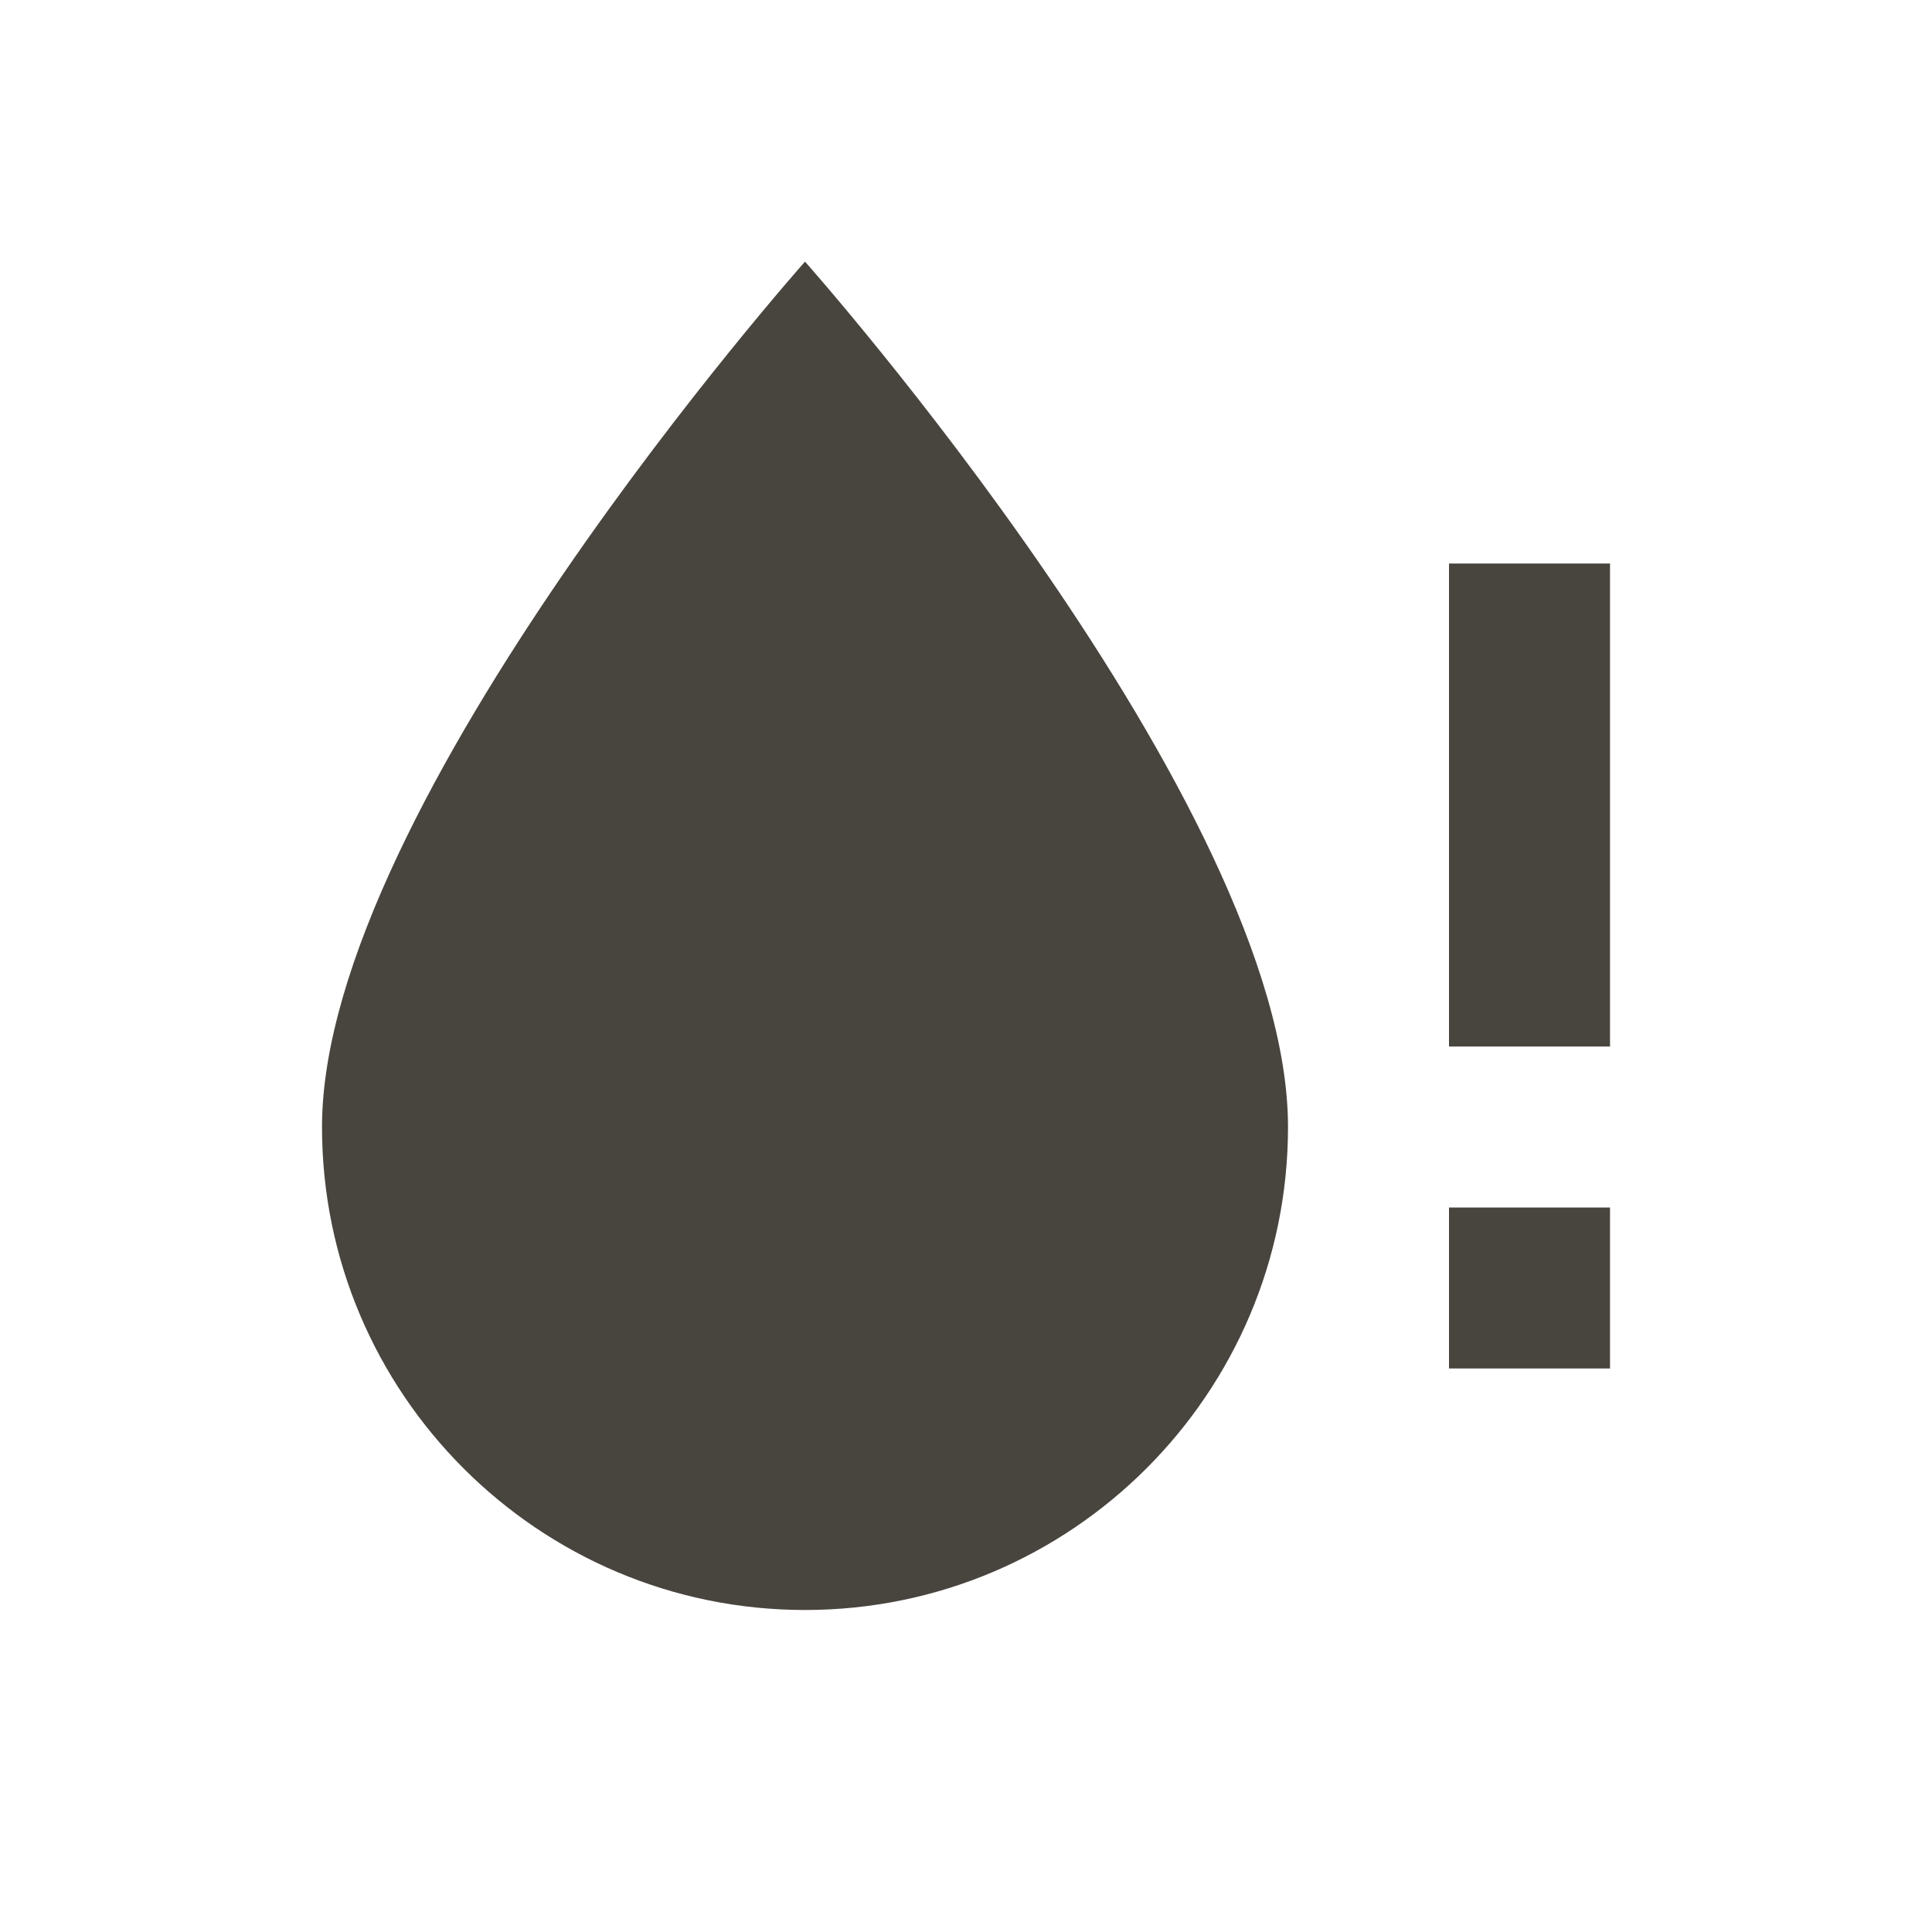
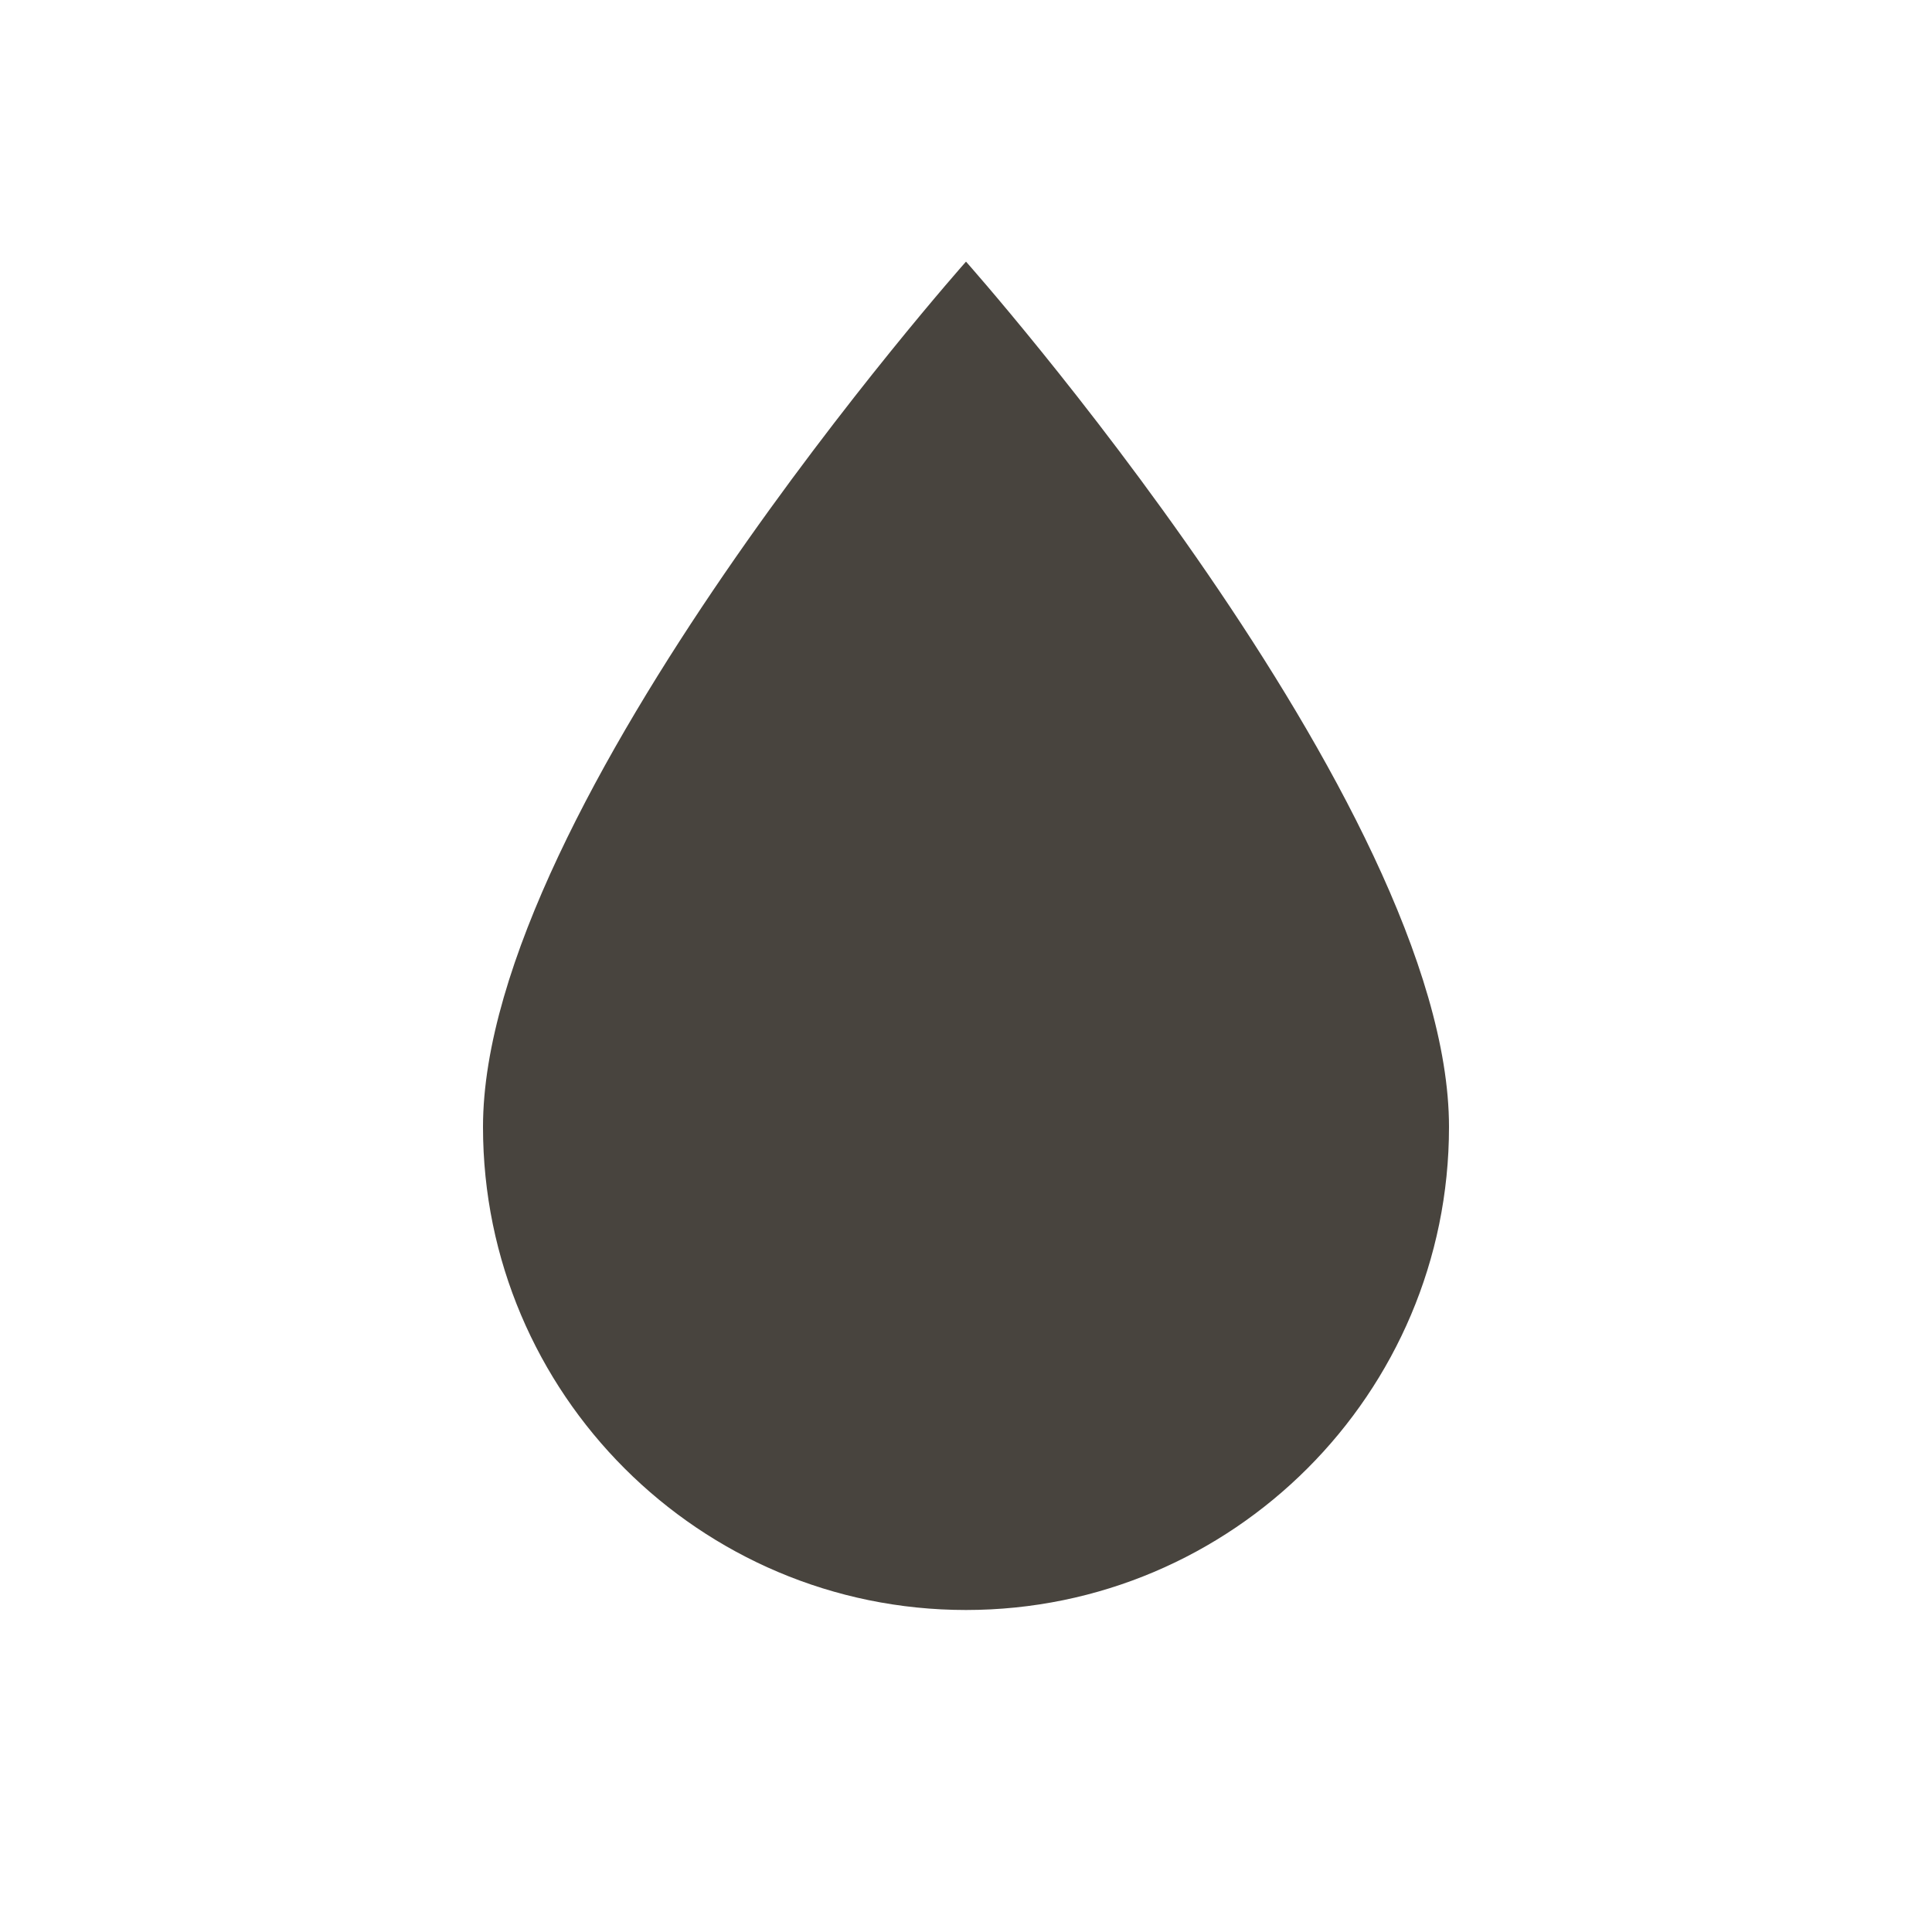
<svg xmlns="http://www.w3.org/2000/svg" width="100" height="100" viewBox="0 0 100 100" fill="none">
-   <path d="M41.667 13.542C41.667 13.542 66.667 41.667 66.667 58.333C66.667 72.125 55.459 83.333 41.667 83.333C27.875 83.333 16.667 72.125 16.667 58.333C16.667 41.667 41.667 13.542 41.667 13.542ZM83.334 29.167V54.167H75V29.167H83.334ZM75 70.833H83.334V62.5H75V70.833Z" fill="#48443E" />
+   <path d="M50 13.542C50 13.542 75 41.667 75 58.333C75 72.125 63.792 83.333 50 83.333C36.208 83.333 25 72.125 25 58.333C25 41.667 50 13.542 50 13.542Z" fill="#48443E" />
</svg>
